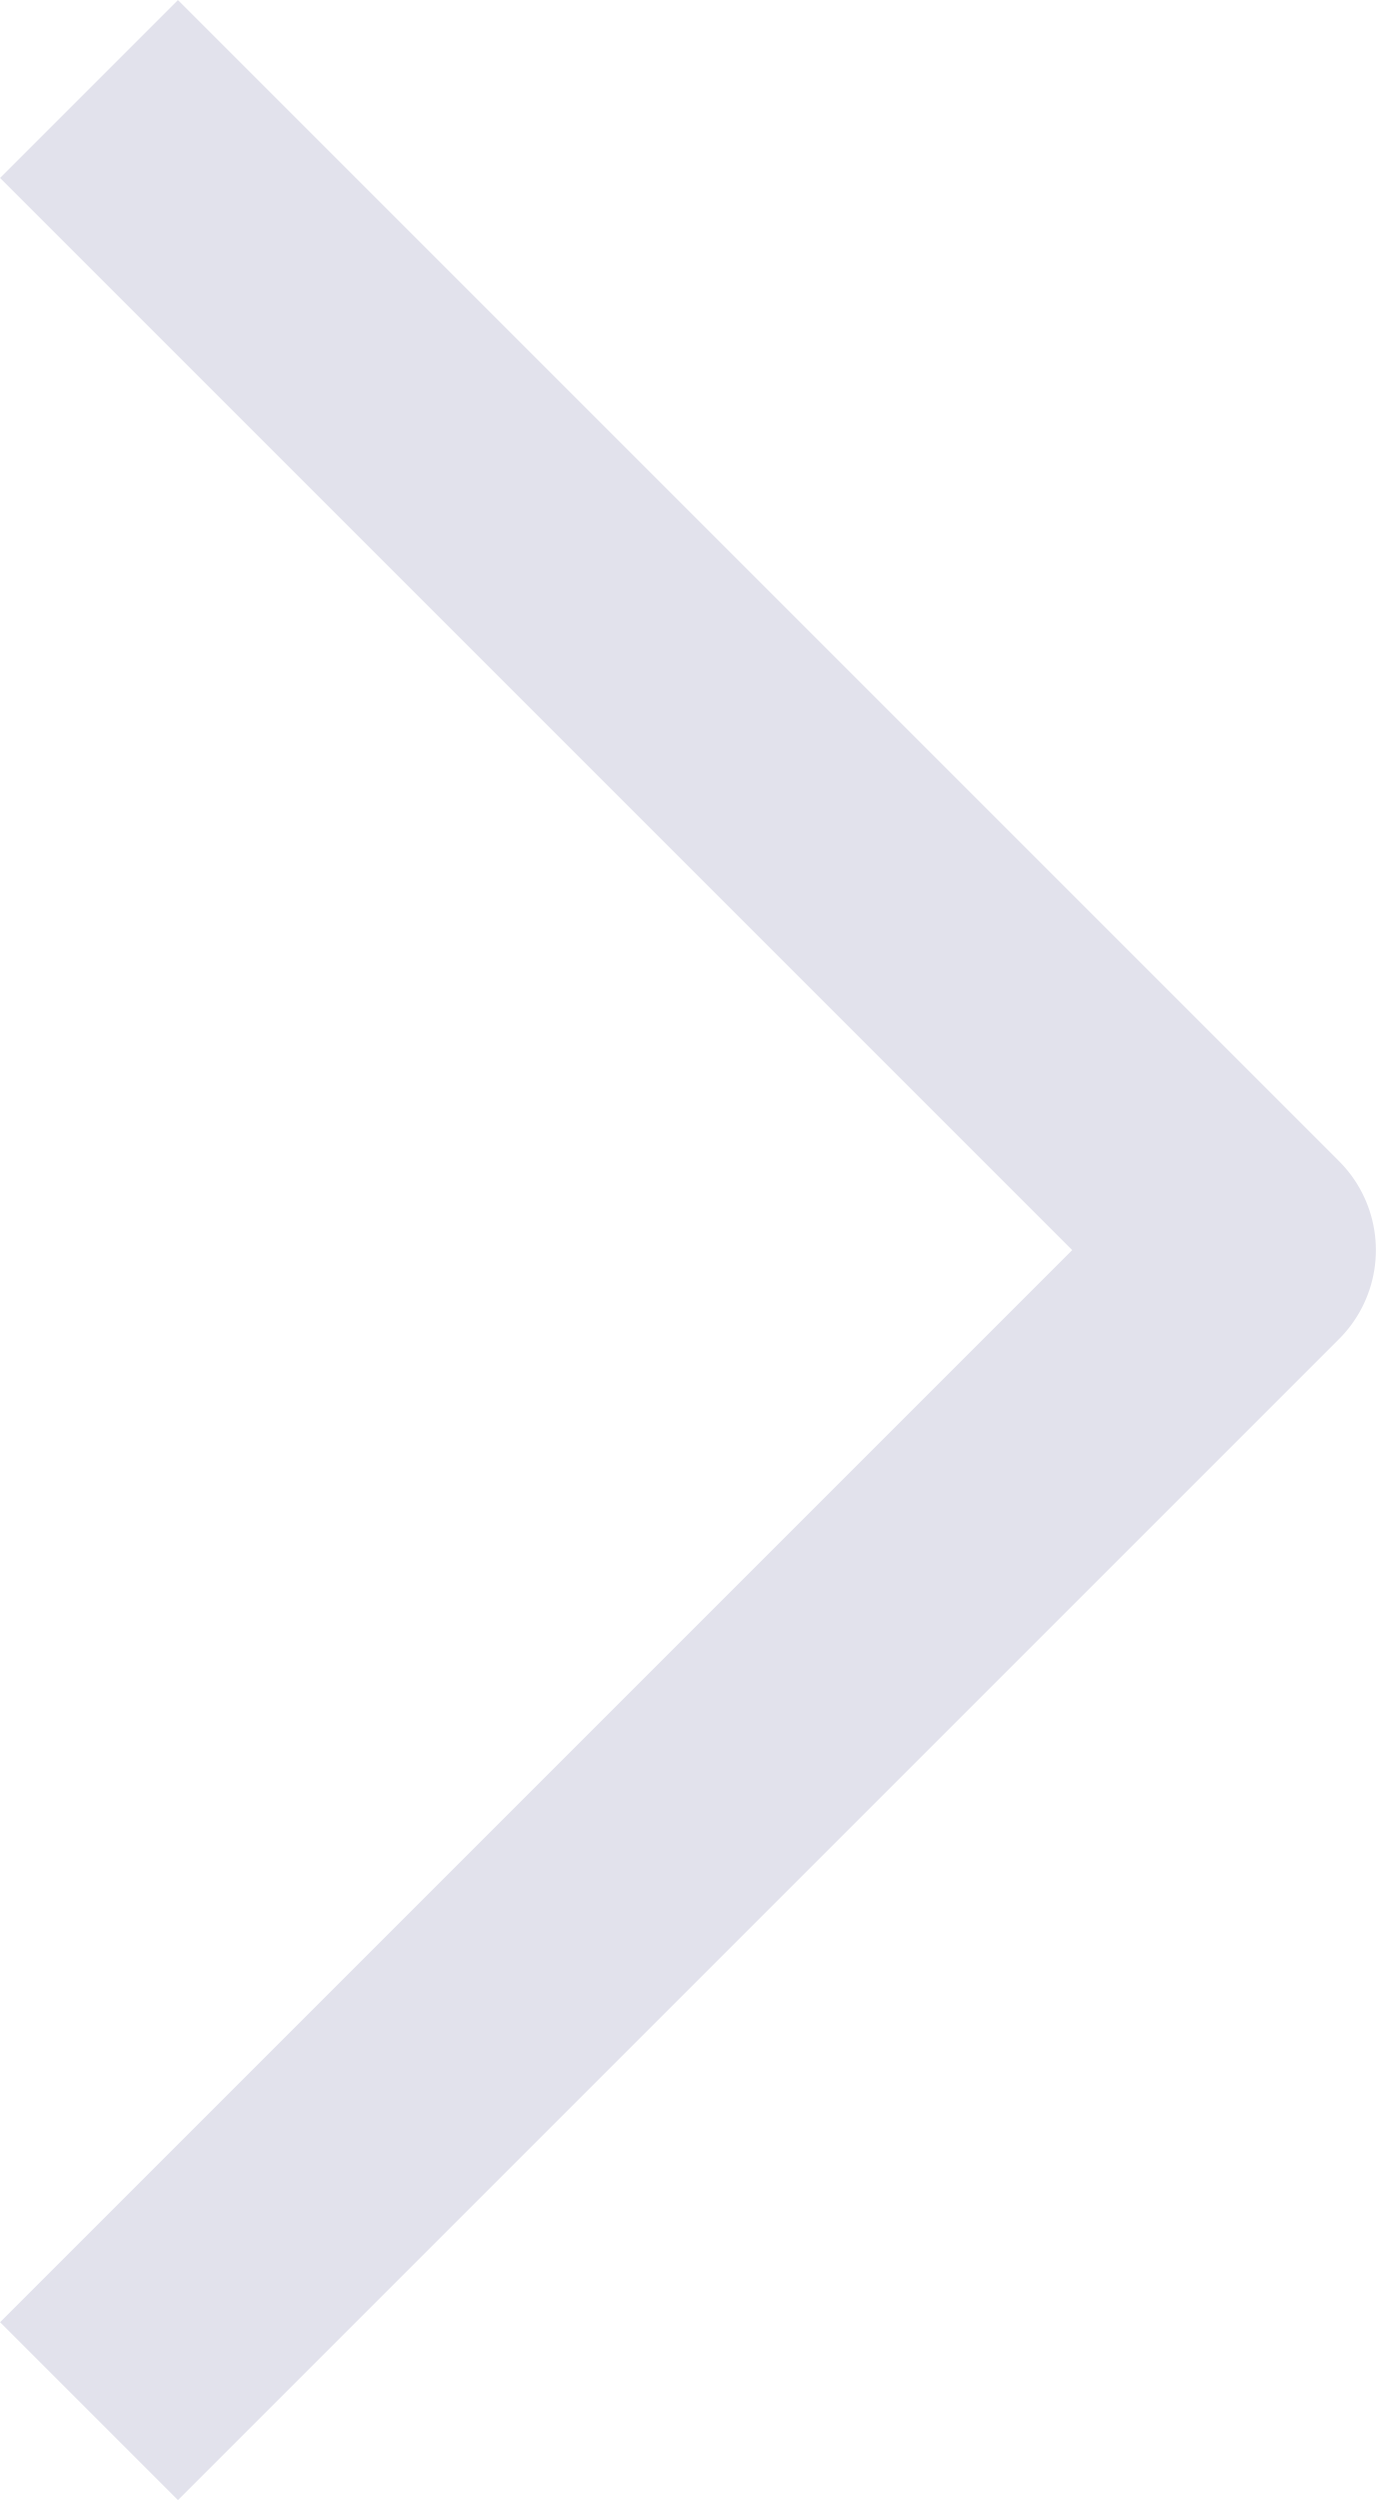
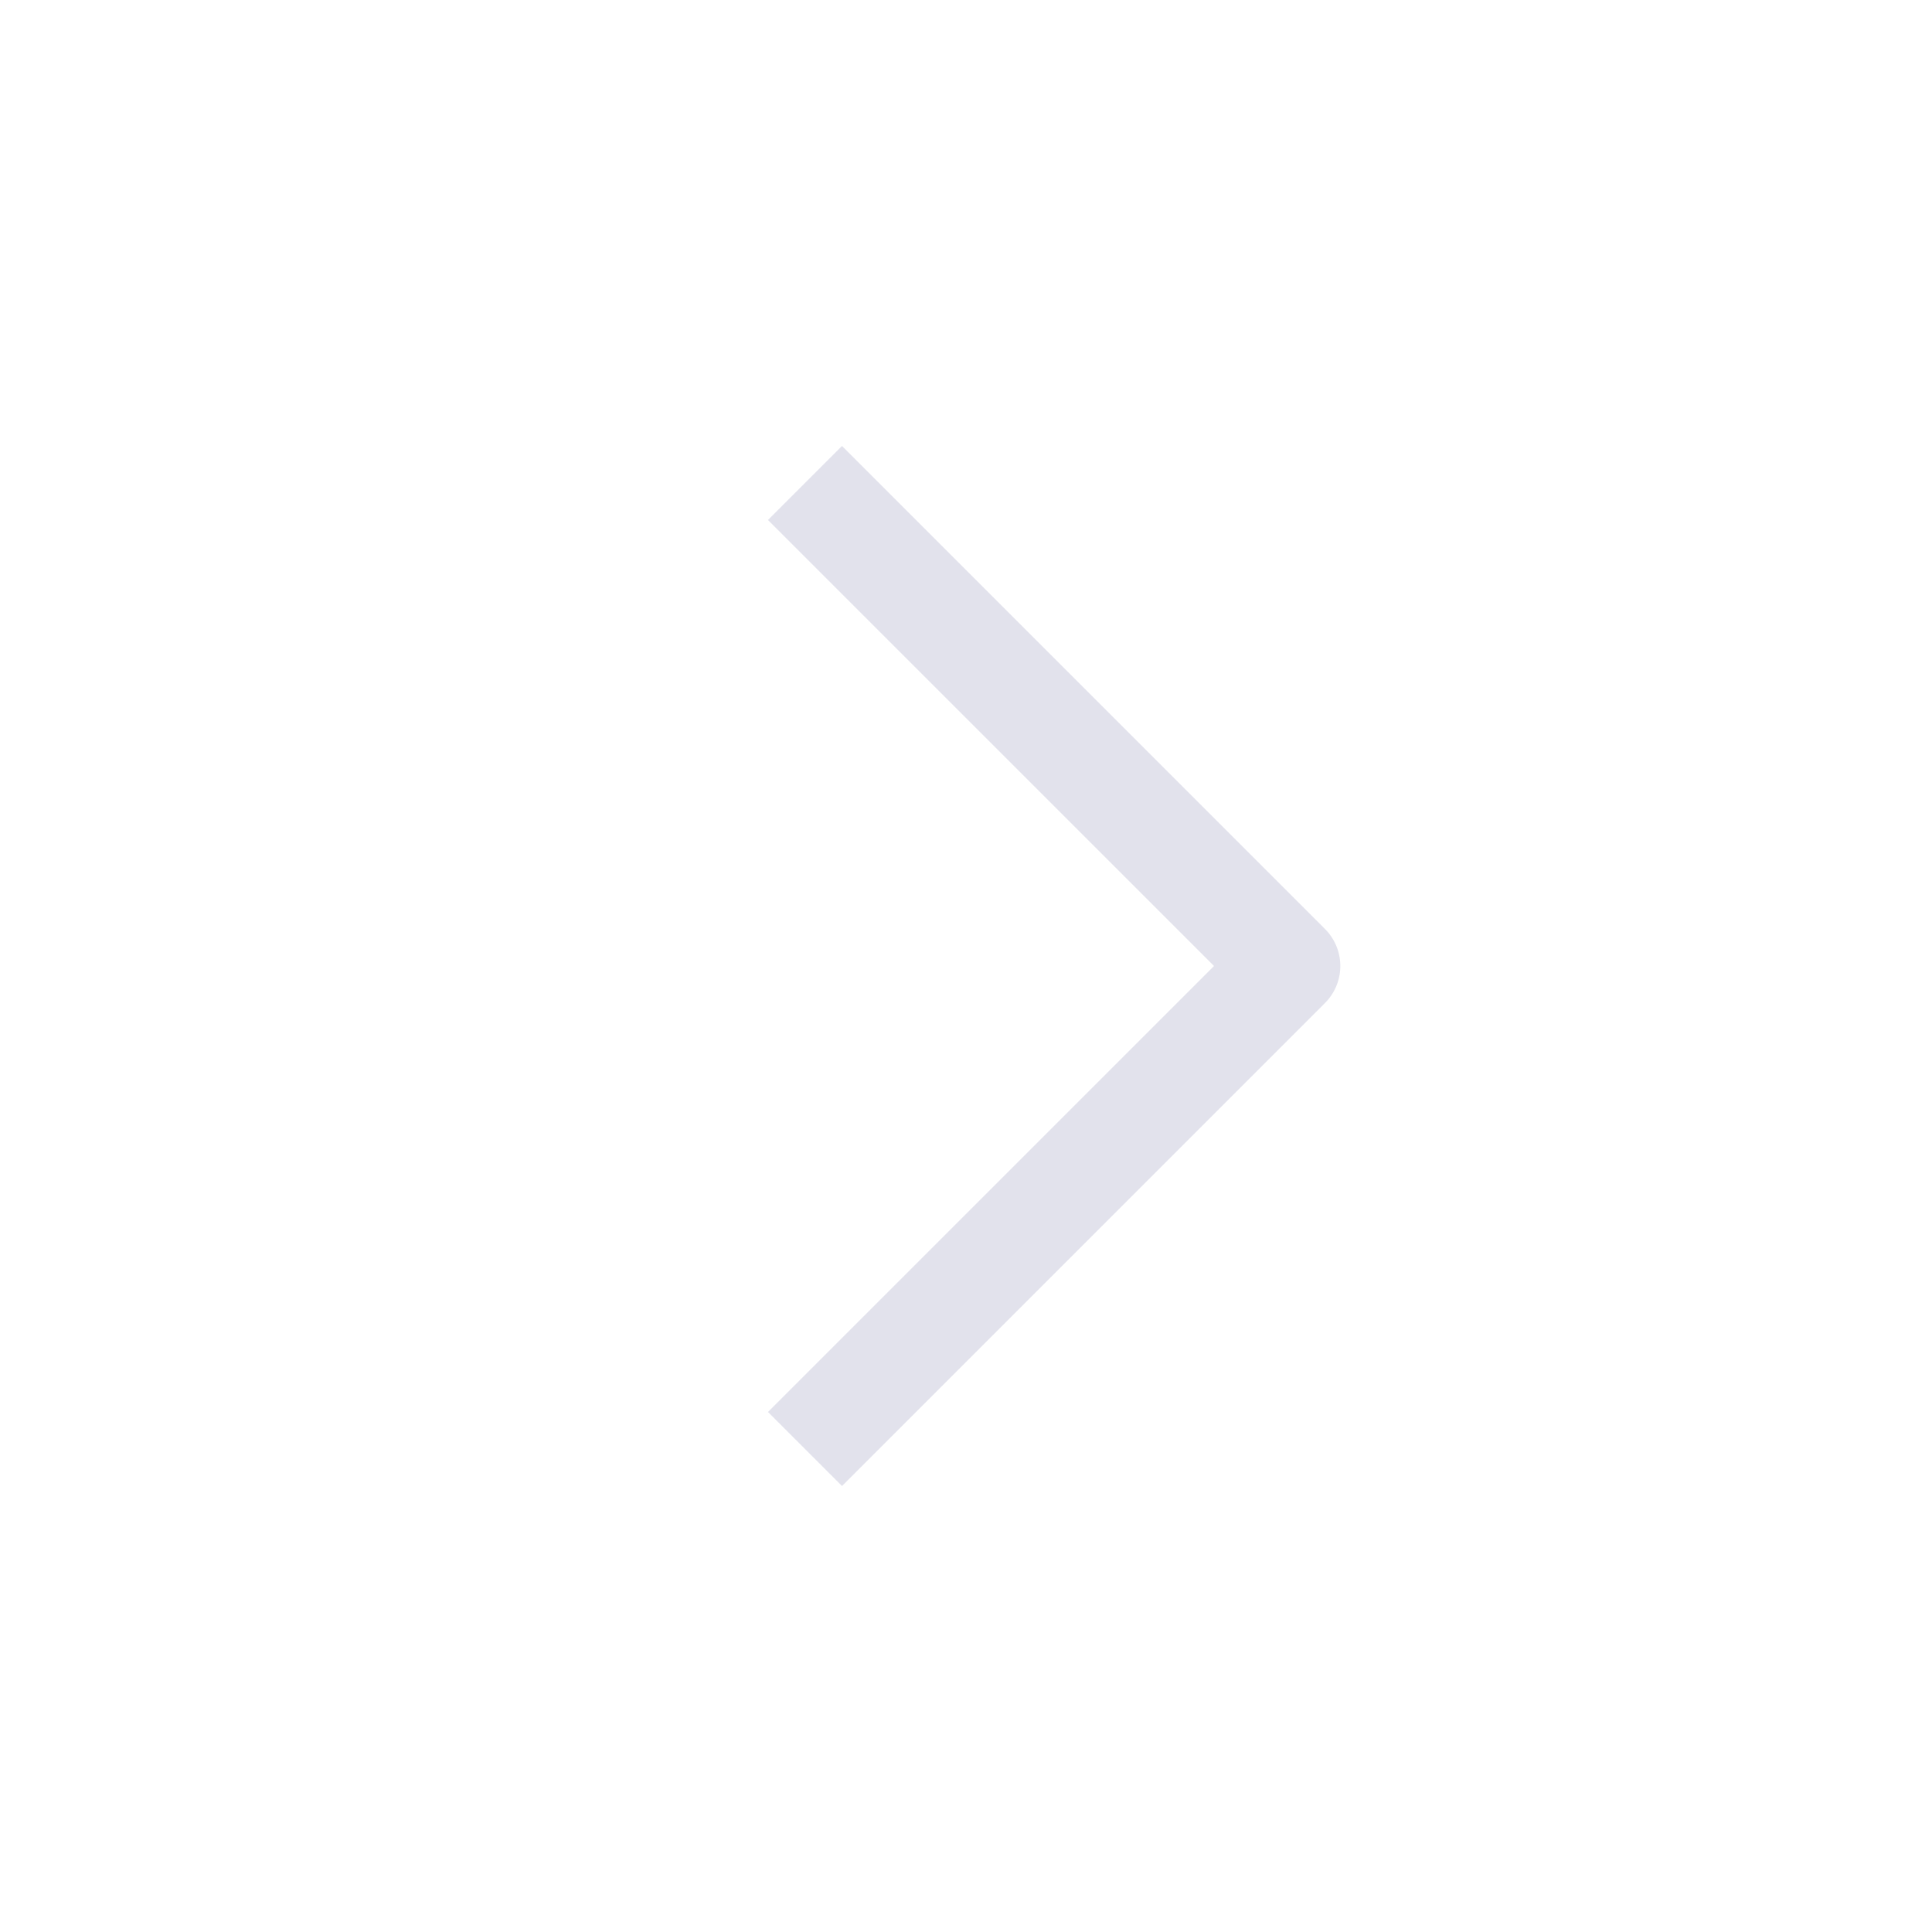
- <svg xmlns="http://www.w3.org/2000/svg" preserveAspectRatio="none" overflow="visible" style="display: block;" width="7.11" height="12.919" viewBox="0 0 7.11 12.919" fill="none">
-   <path id="Icon" d="M0.46 12.46L6.46 6.46L0.46 0.46" stroke="#E2E2EC" stroke-width="1.3" stroke-linejoin="round" />
+ <svg xmlns="http://www.w3.org/2000/svg" preserveAspectRatio="none" overflow="visible" style="display: block;" width="24" height="24" viewBox="0 0 24 24" fill="none">
+   <g id="Medium / Arrows / Chevron-right">
+     <path id="Icon" d="M10 18L16 12L10 6" stroke="#E2E2EC" stroke-width="1.3" stroke-linejoin="round" />
+   </g>
</svg>
